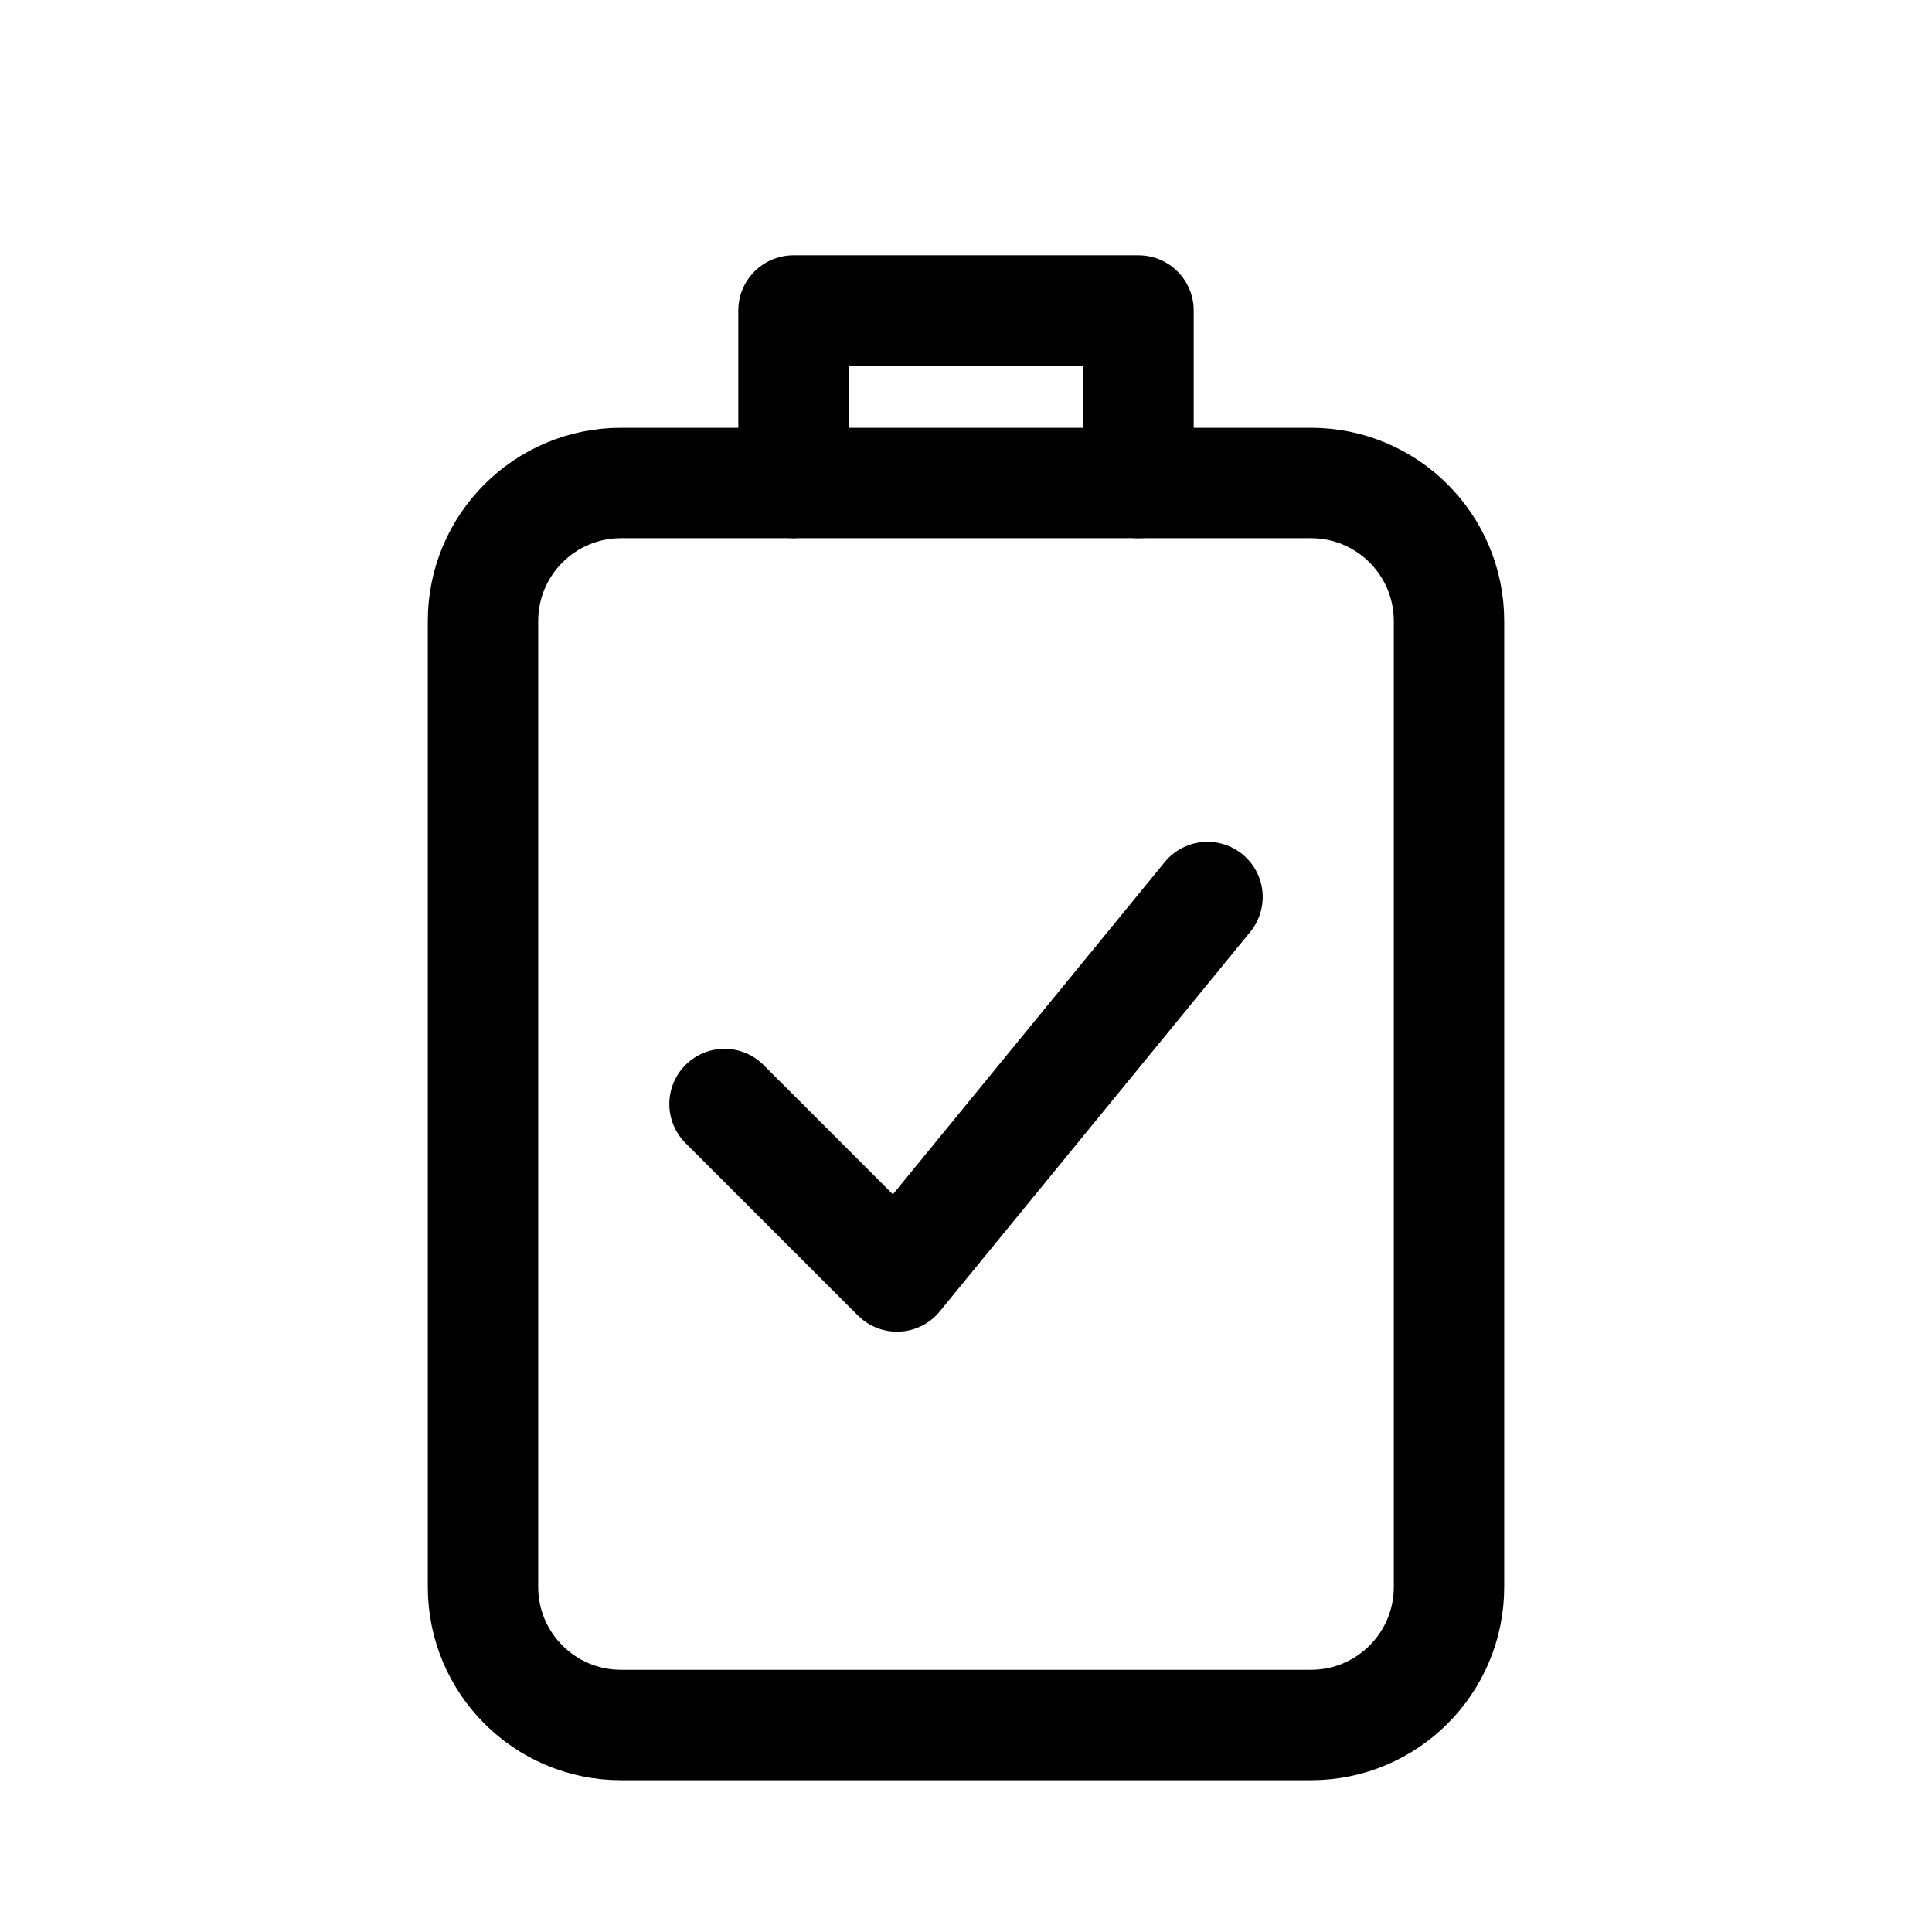
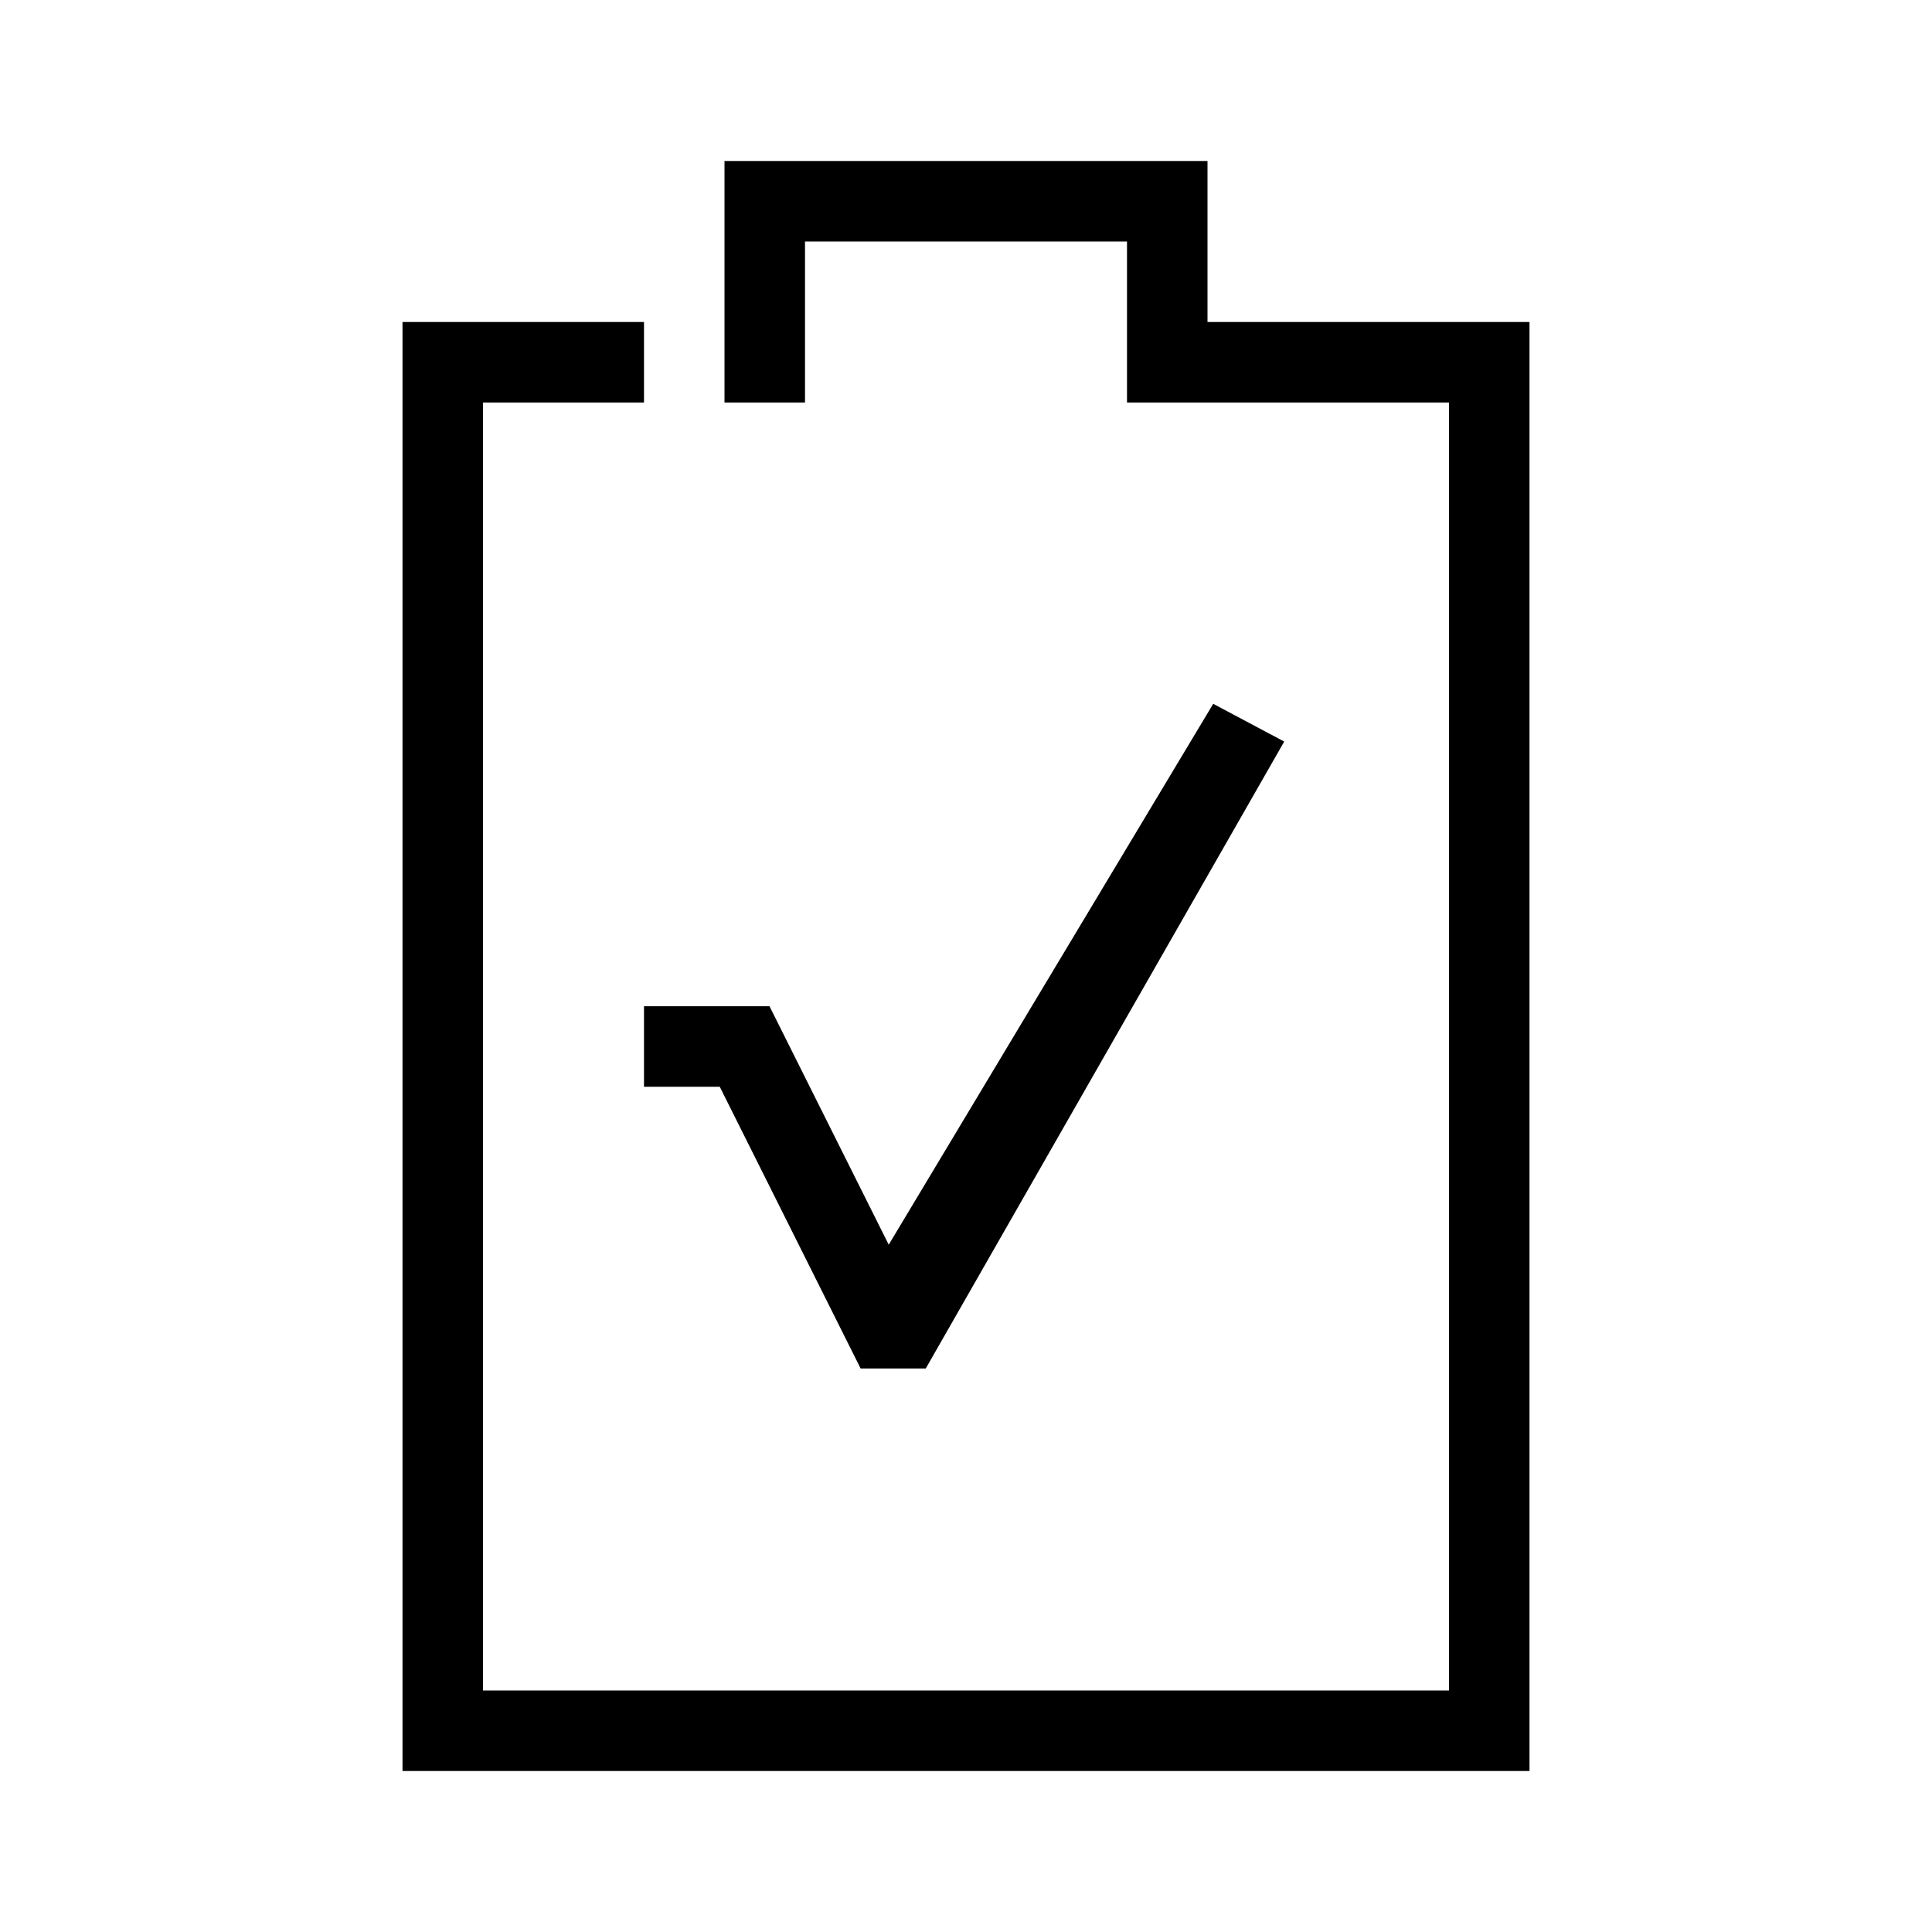
- <svg xmlns="http://www.w3.org/2000/svg" viewBox="0 0 28 28" fill="none" stroke="currentColor" stroke-width="1.6" stroke-linecap="round" stroke-linejoin="round">
-   <rect x="7" y="7" width="14" height="18" rx="2" />
-   <path d="M11.5 7V4.5h5V7" />
-   <path d="M10.5 16 13 18.5 17.5 13" />
+ <svg xmlns="http://www.w3.org/2000/svg" width="24" height="24" viewBox="0 0 24 24" fill="none">
+   <path d="M15 2V4H19V22H5V4H8V5H6V21H18V5H14V3H10V5H9V2H15Z" fill="currentColor" />
+   <path d="M15.953 9.212L11.5 17H10.691L10.553 16.724L8.941 13.5H8V12.5H9.559L9.697 12.776L11.04 15.462L15.071 8.743L15.953 9.212Z" fill="currentColor" />
</svg>
